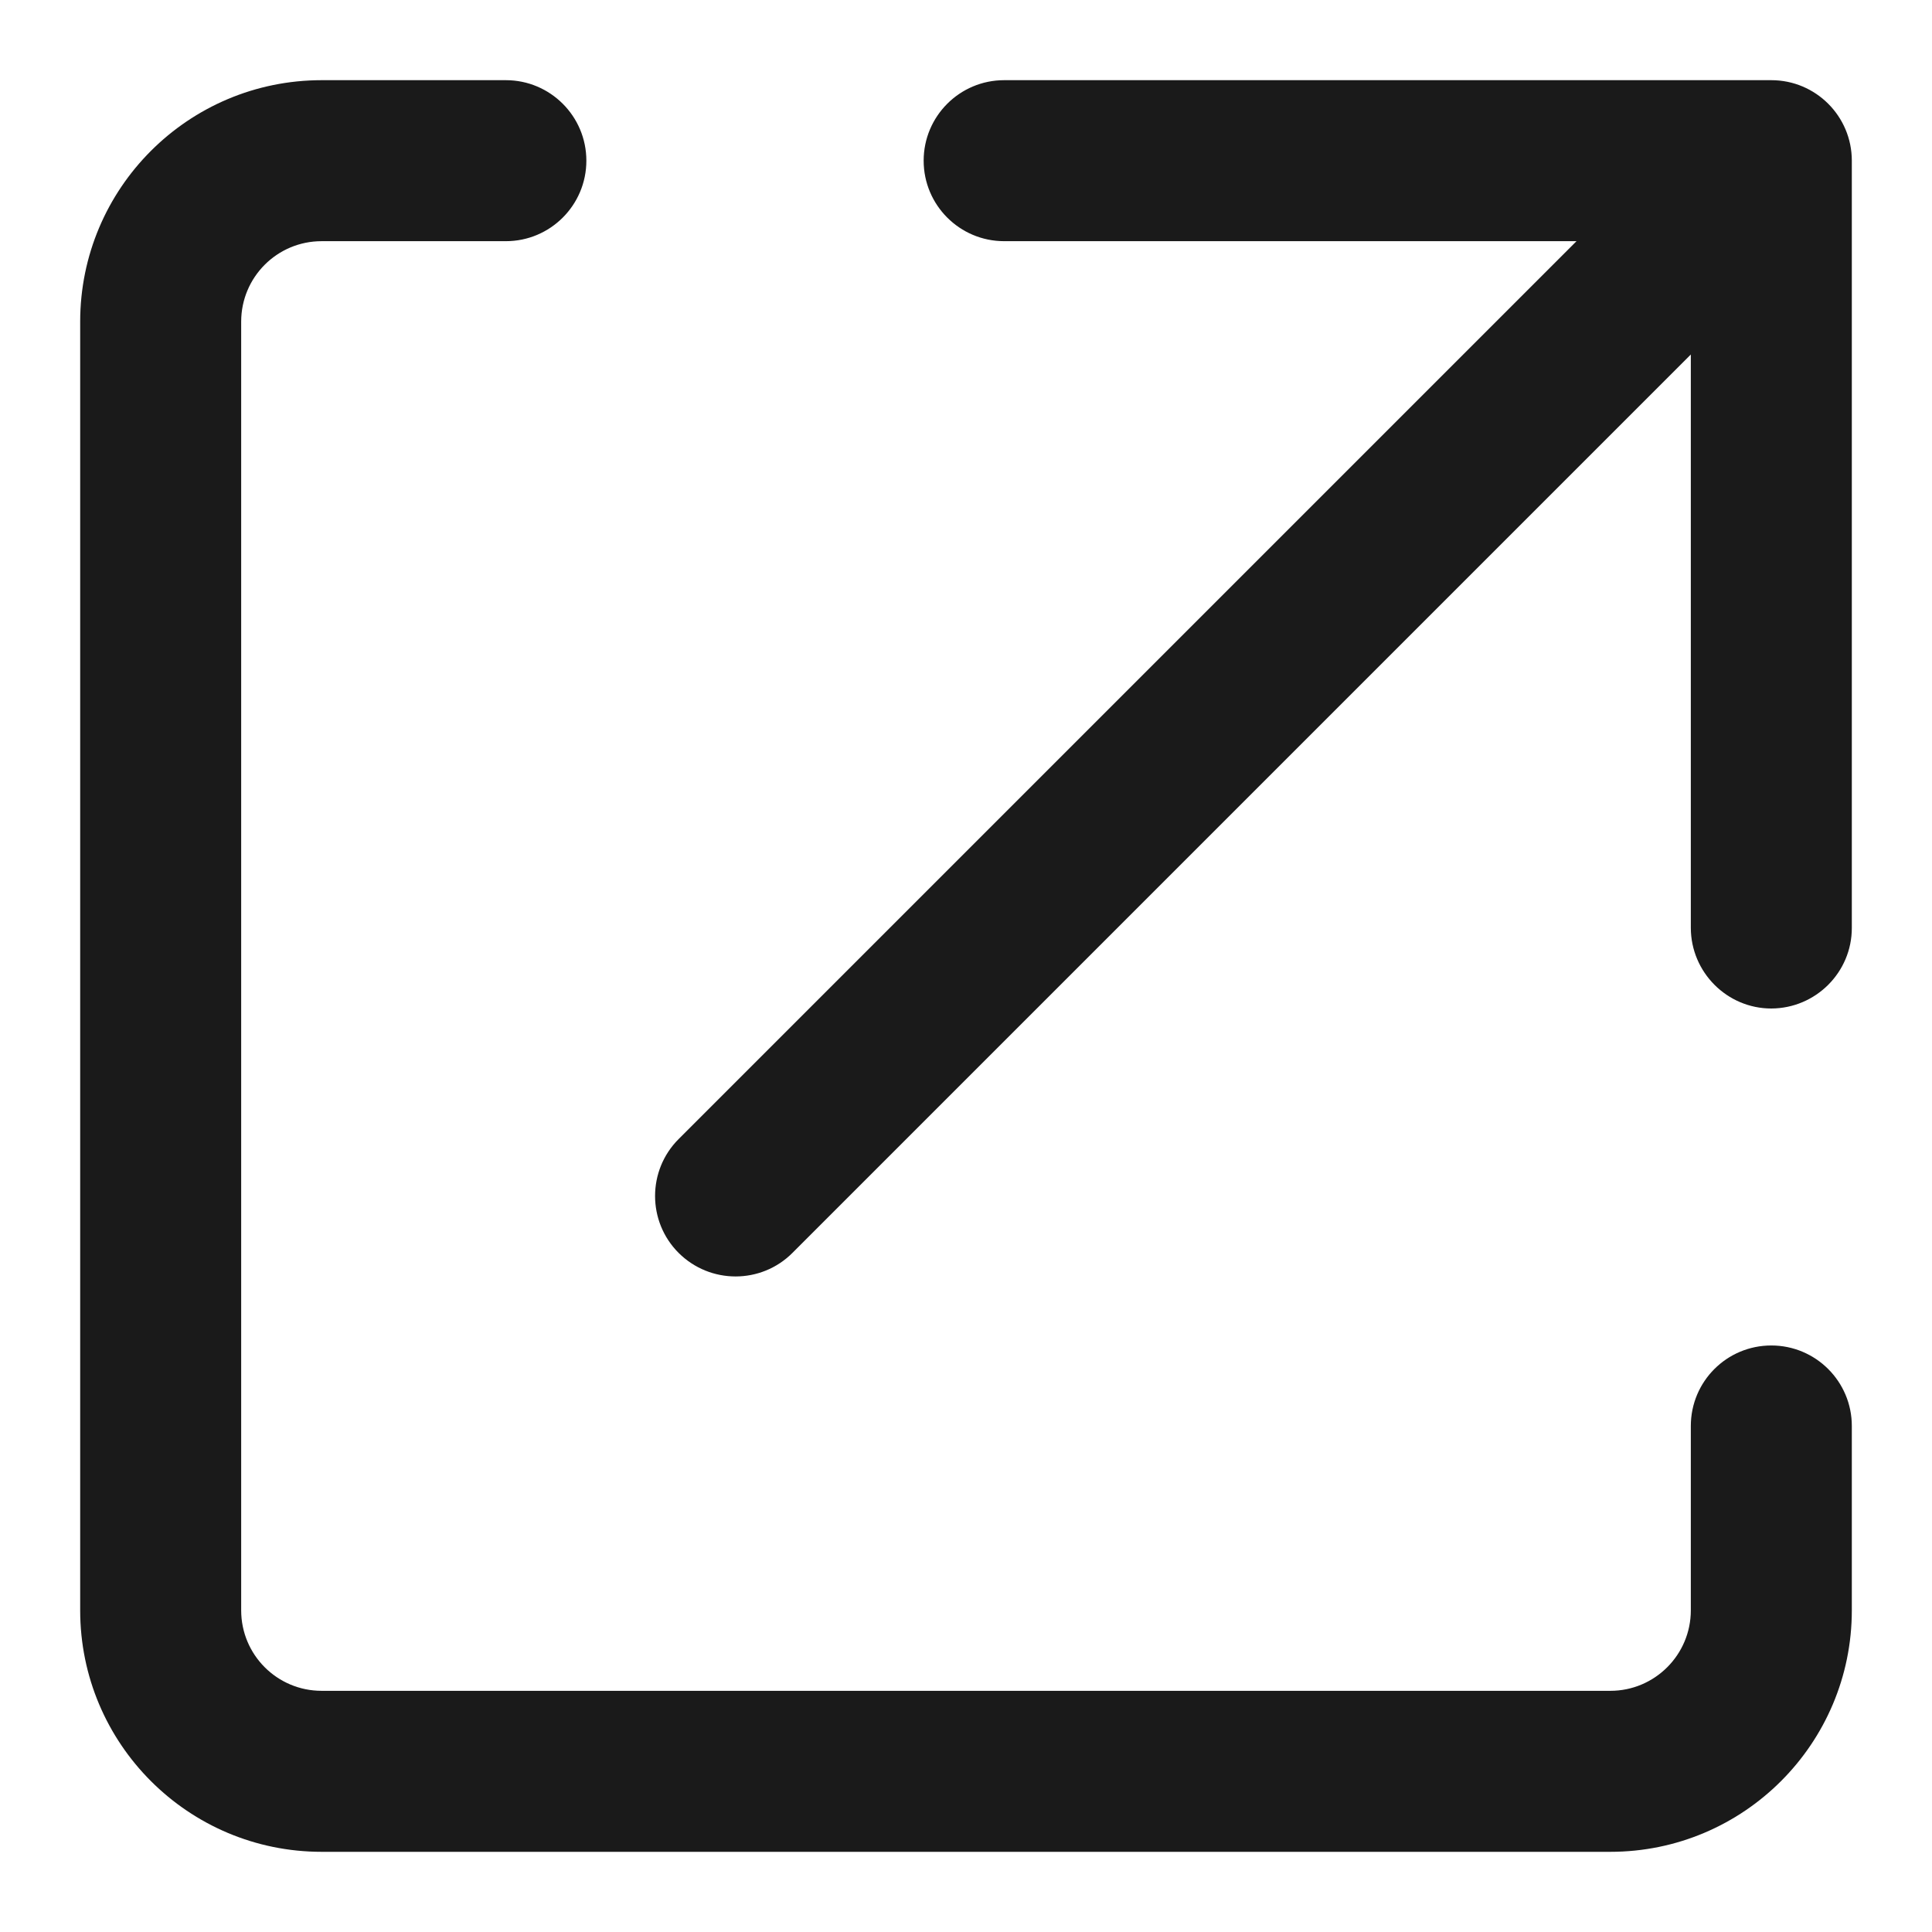
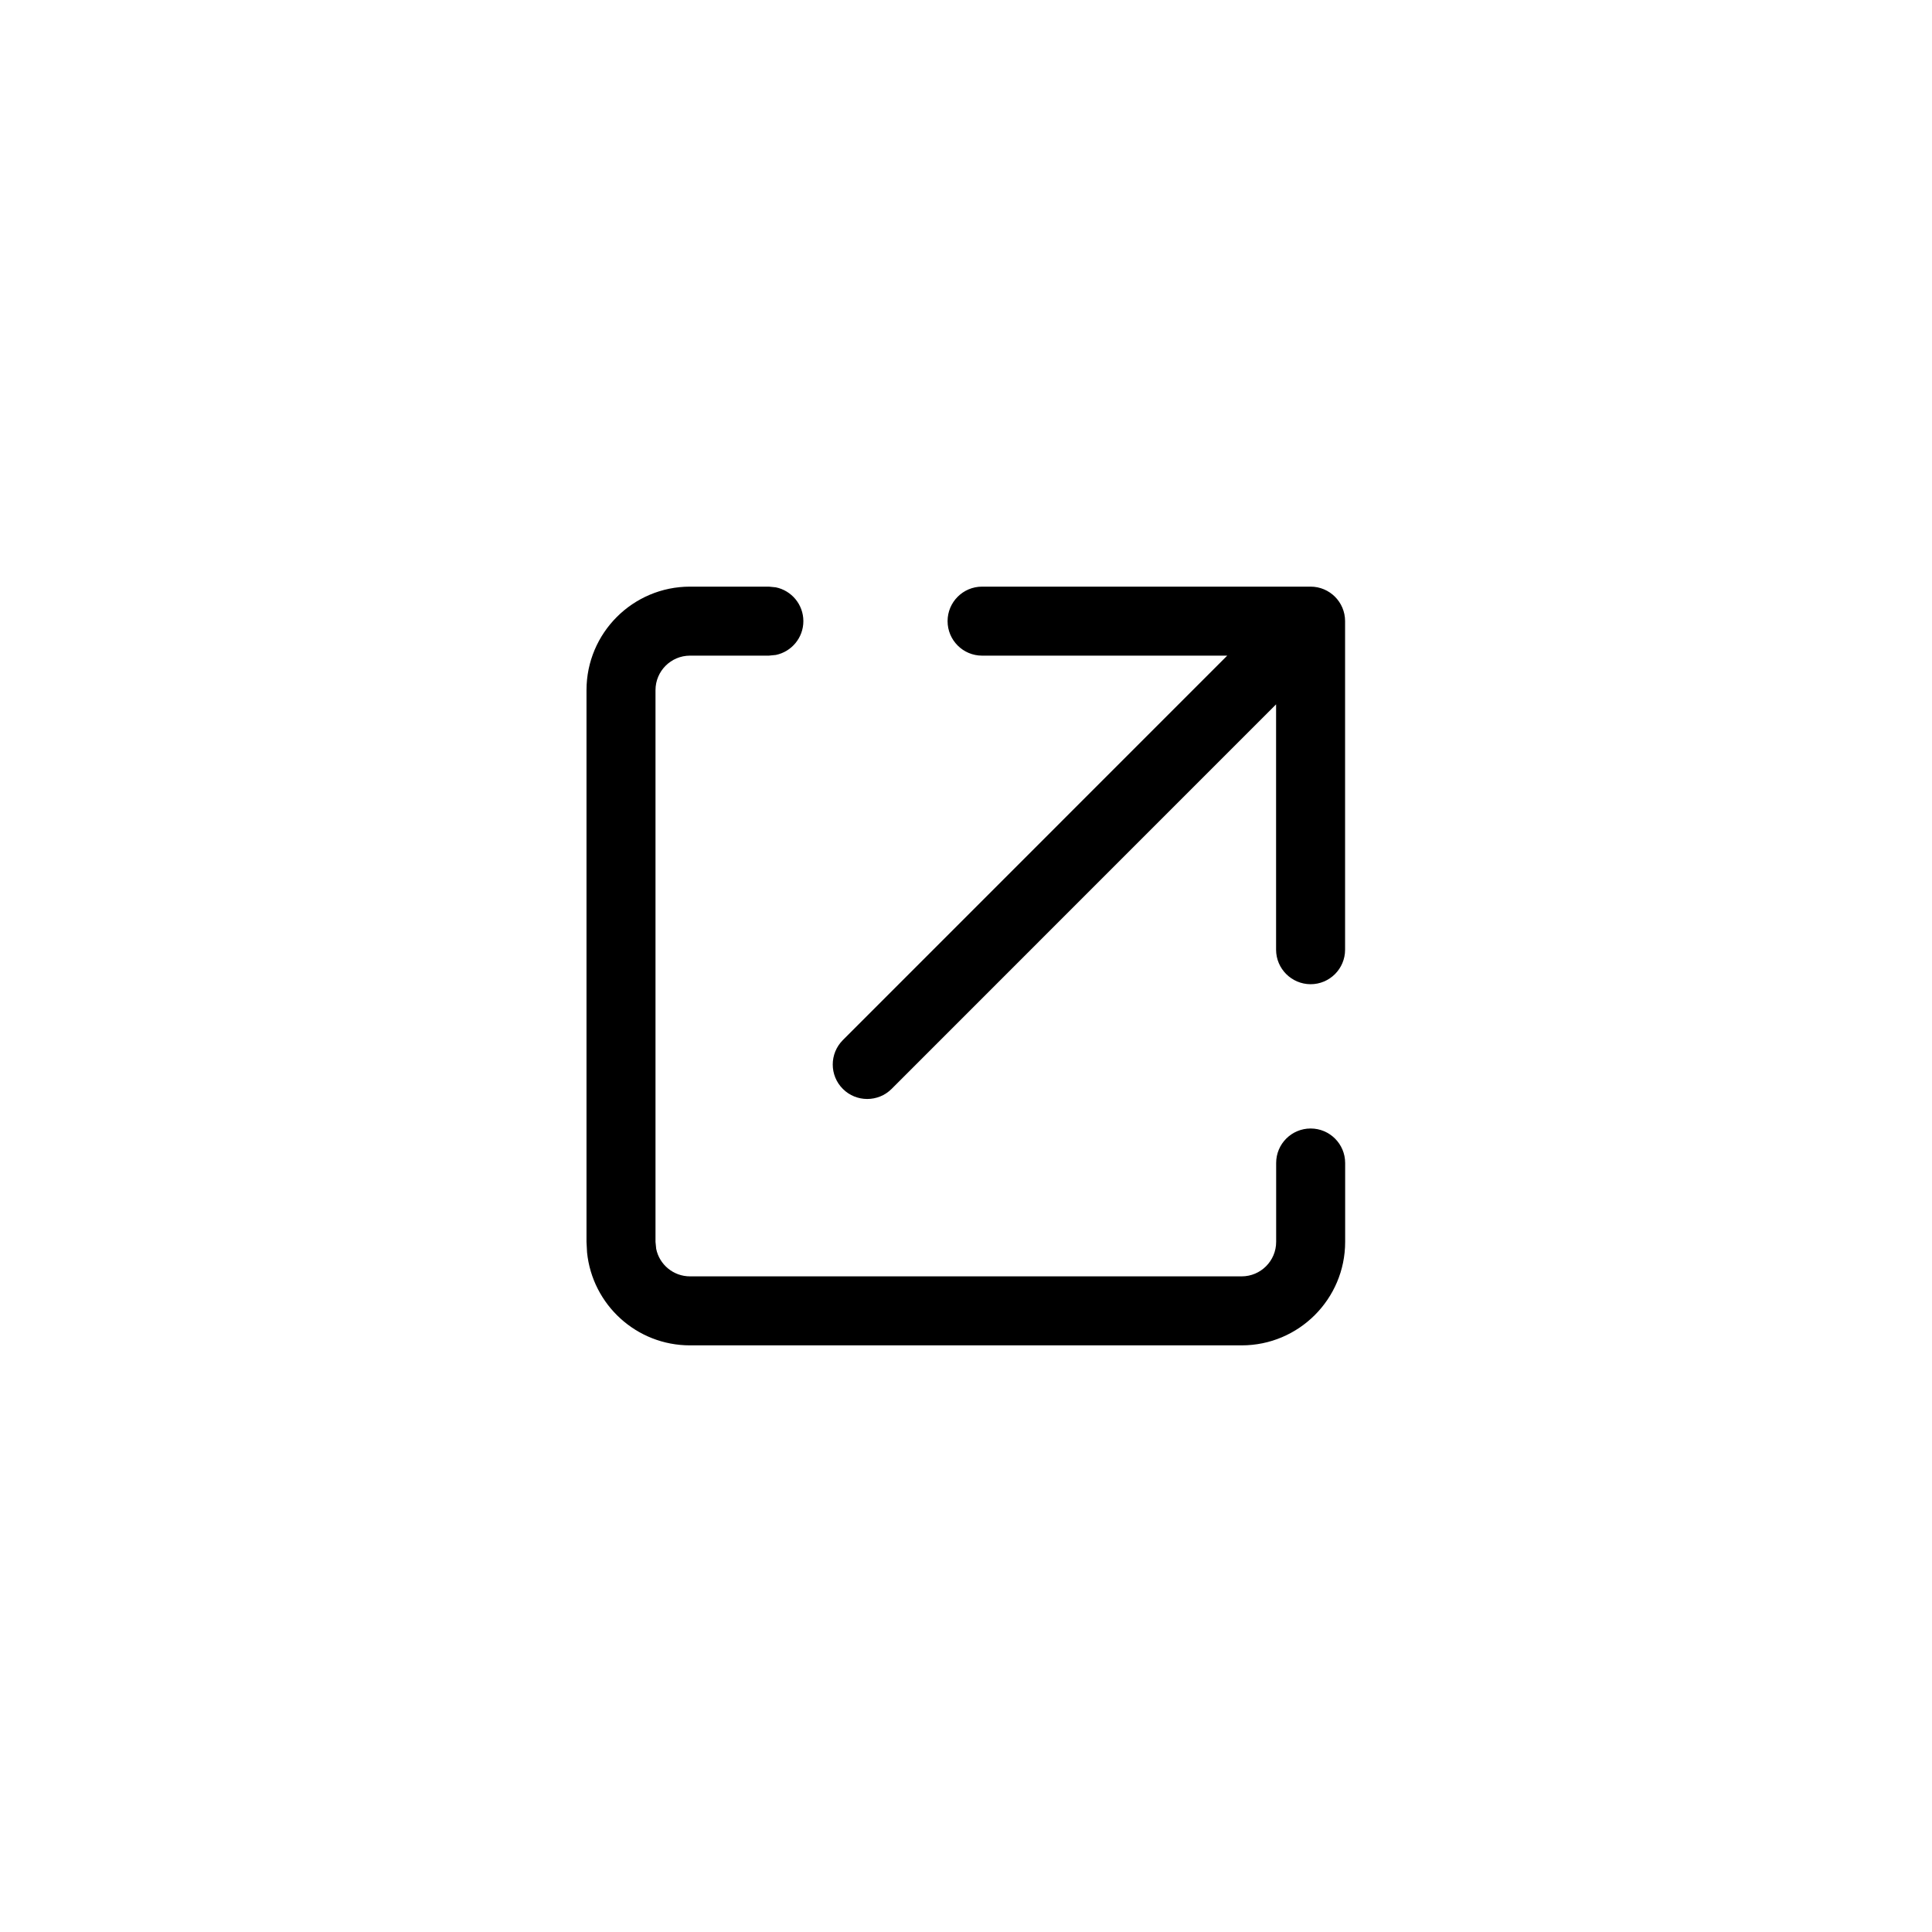
- <svg xmlns="http://www.w3.org/2000/svg" width="12" height="12" viewBox="0 0 12 12" fill="none">
-   <path d="M3.142 0.498C3.418 0.498 3.642 0.722 3.642 0.998C3.642 1.274 3.418 1.498 3.142 1.498H1.998C1.721 1.498 1.498 1.722 1.498 1.998V10.002C1.498 10.278 1.721 10.502 1.998 10.502H10.002C10.278 10.502 10.502 10.278 10.502 10.002V8.857C10.502 8.581 10.725 8.357 11.002 8.357C11.278 8.357 11.502 8.581 11.502 8.857V10.002C11.502 10.83 10.83 11.502 10.002 11.502H1.998C1.169 11.502 0.498 10.83 0.498 10.002V1.998C0.498 1.17 1.169 0.498 1.998 0.498H3.142ZM11.002 0.498C11.278 0.498 11.502 0.722 11.502 0.998V5.764C11.502 6.039 11.278 6.263 11.002 6.264C10.727 6.264 10.503 6.039 10.502 5.764V2.202L4.922 7.782C4.727 7.977 4.411 7.977 4.215 7.782C4.02 7.587 4.02 7.27 4.215 7.075L9.792 1.498H6.237C5.961 1.498 5.737 1.274 5.737 0.998C5.737 0.722 5.961 0.498 6.237 0.498H11.002Z" fill="#1A1A1A" />
+ <svg xmlns="http://www.w3.org/2000/svg" width="28" height="28" viewBox="0 0 28 28">
+   <path d="M11.244 8.512C11.472 8.559 11.643 8.761 11.643 9.002C11.643 9.243 11.472 9.445 11.244 9.492L11.143 9.502H10C9.724 9.502 9.5 9.726 9.5 10.002V17.998L9.51 18.099C9.556 18.326 9.758 18.498 10 18.498H17.995C18.271 18.498 18.495 18.274 18.495 17.998V16.855C18.495 16.578 18.719 16.355 18.995 16.355C19.271 16.355 19.495 16.579 19.495 16.855V17.998C19.495 18.826 18.823 19.498 17.995 19.498H10C9.223 19.498 8.585 18.908 8.508 18.151L8.5 17.998V10.002C8.5 9.174 9.172 8.502 10 8.502H11.143L11.244 8.512ZM18.994 8.502C19.27 8.502 19.494 8.726 19.494 9.002V13.764C19.494 14.04 19.27 14.264 18.994 14.264C18.718 14.263 18.494 14.039 18.494 13.764V10.208L12.922 15.781C12.727 15.976 12.41 15.976 12.215 15.781C12.02 15.586 12.02 15.27 12.215 15.074L17.786 9.502H14.233C13.957 9.502 13.733 9.278 13.733 9.002C13.733 8.726 13.957 8.502 14.233 8.502H18.994Z" />
</svg>
